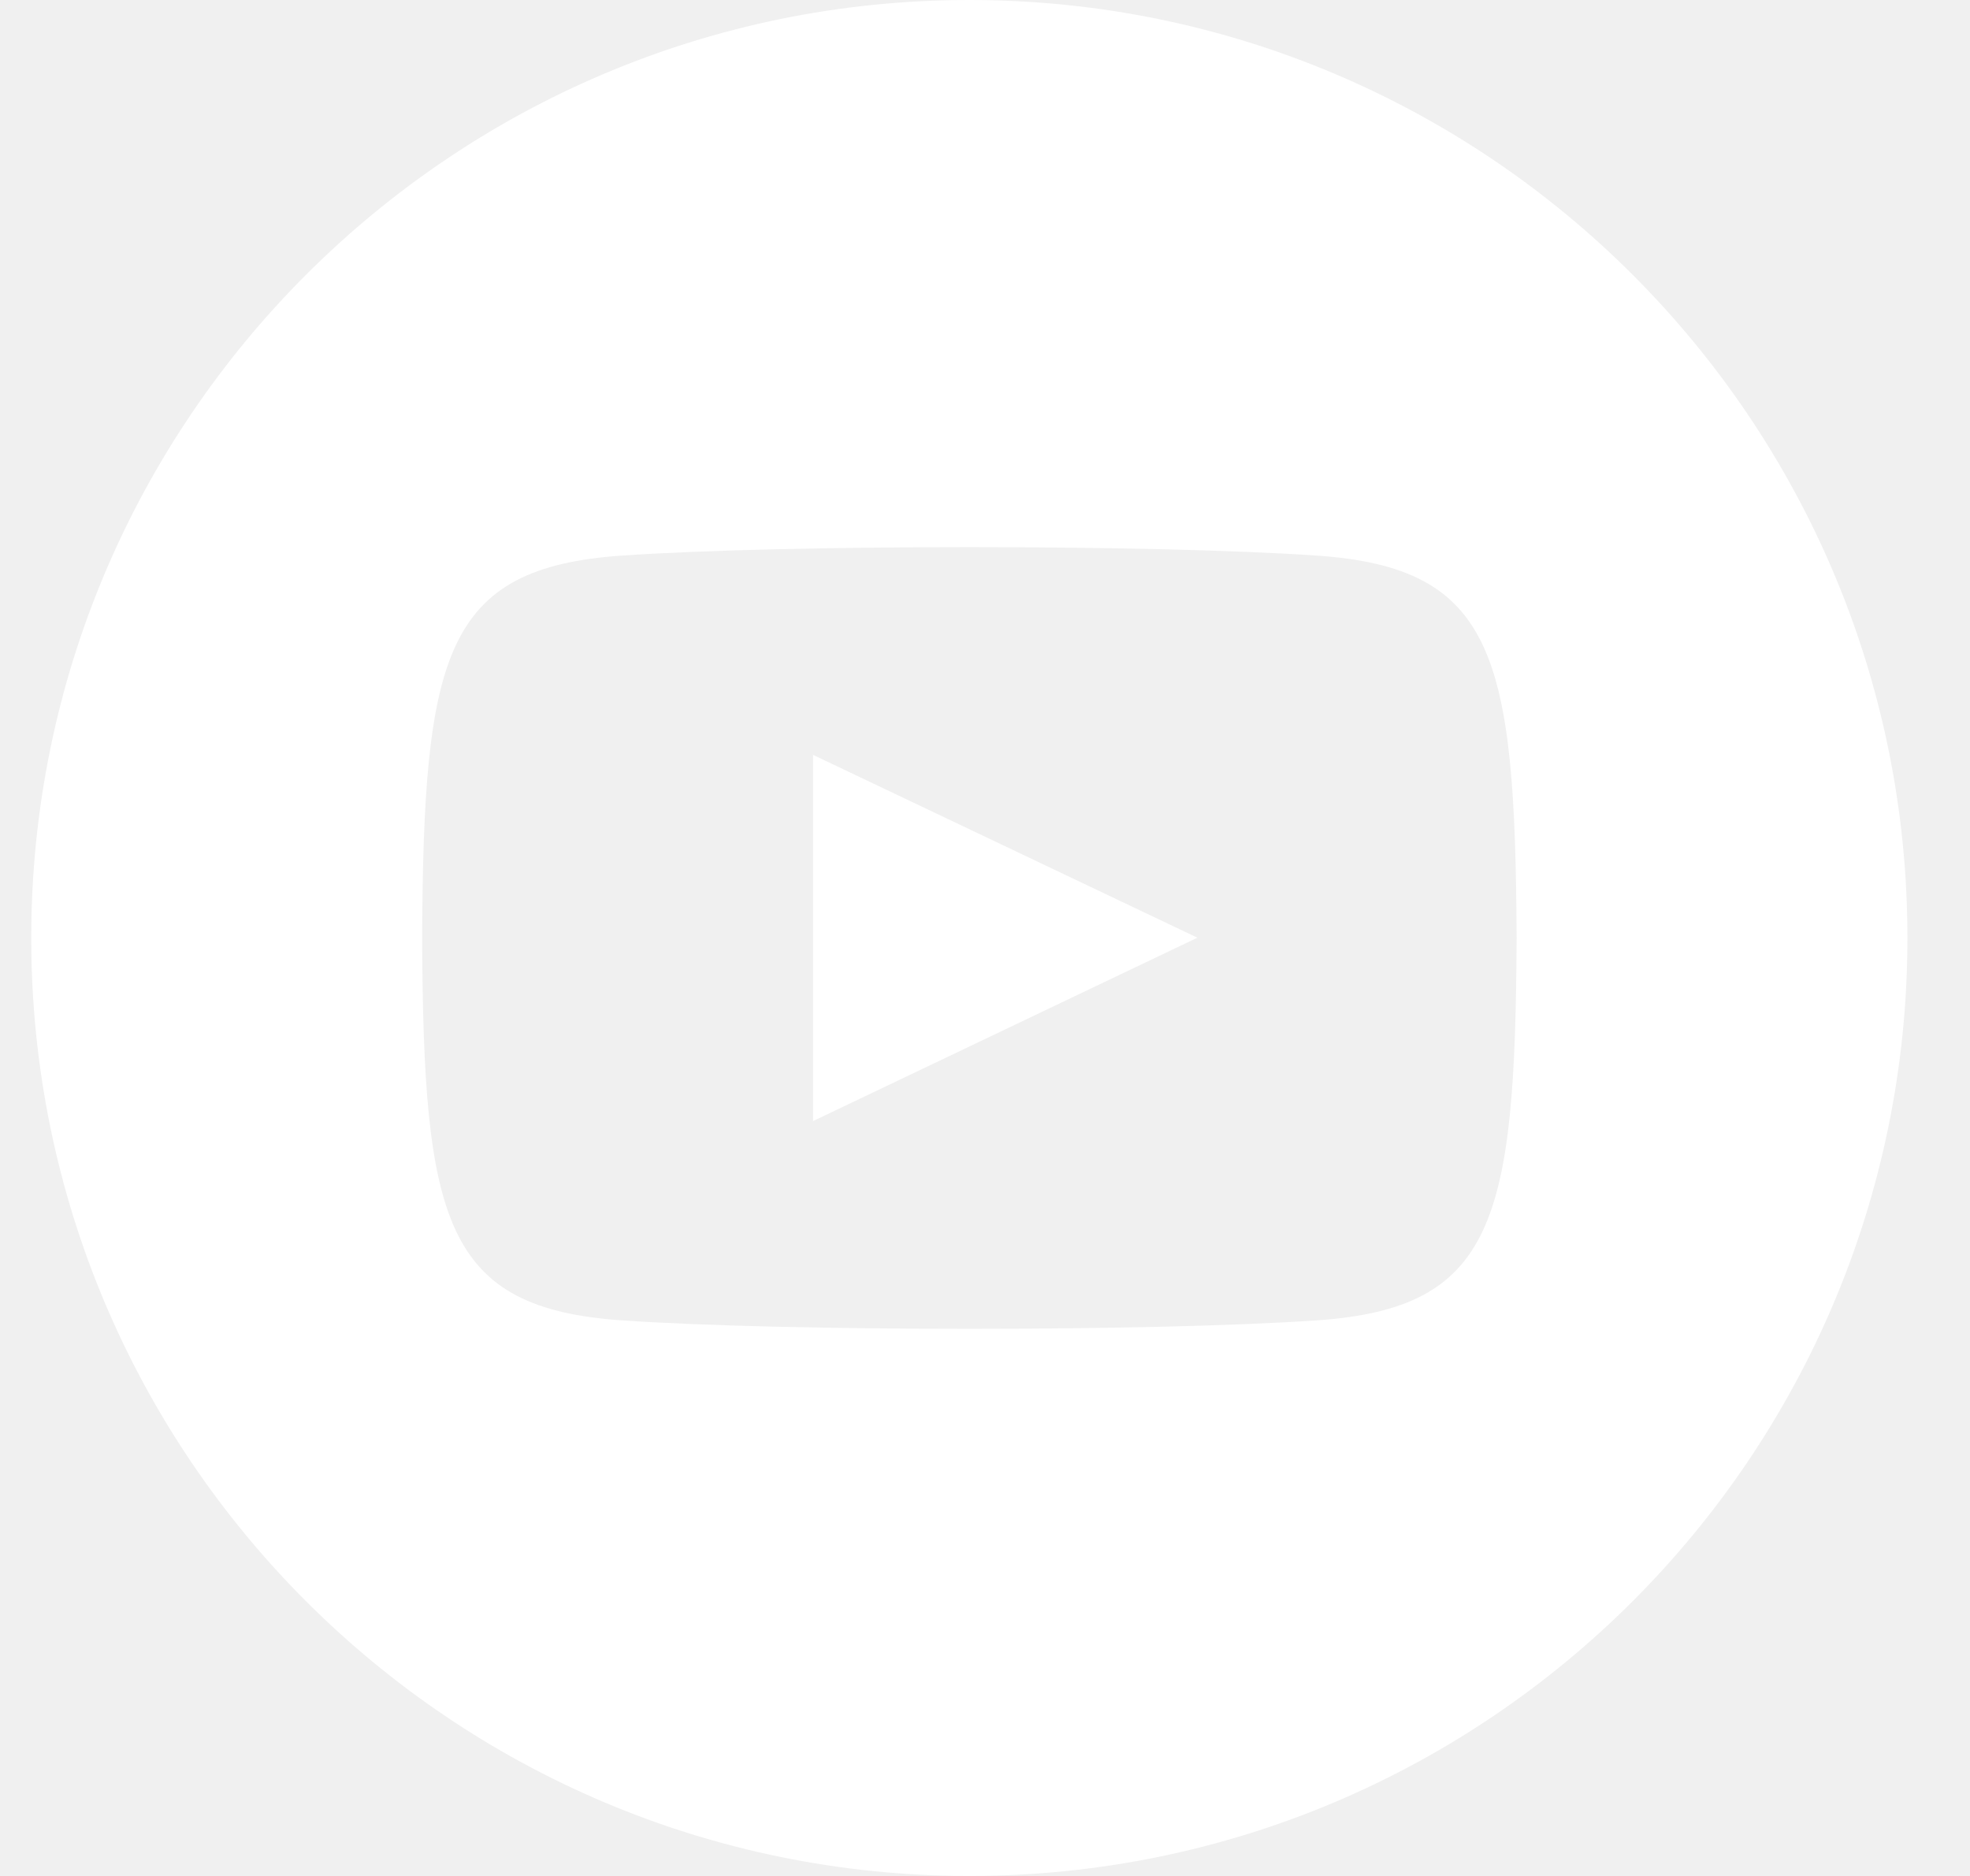
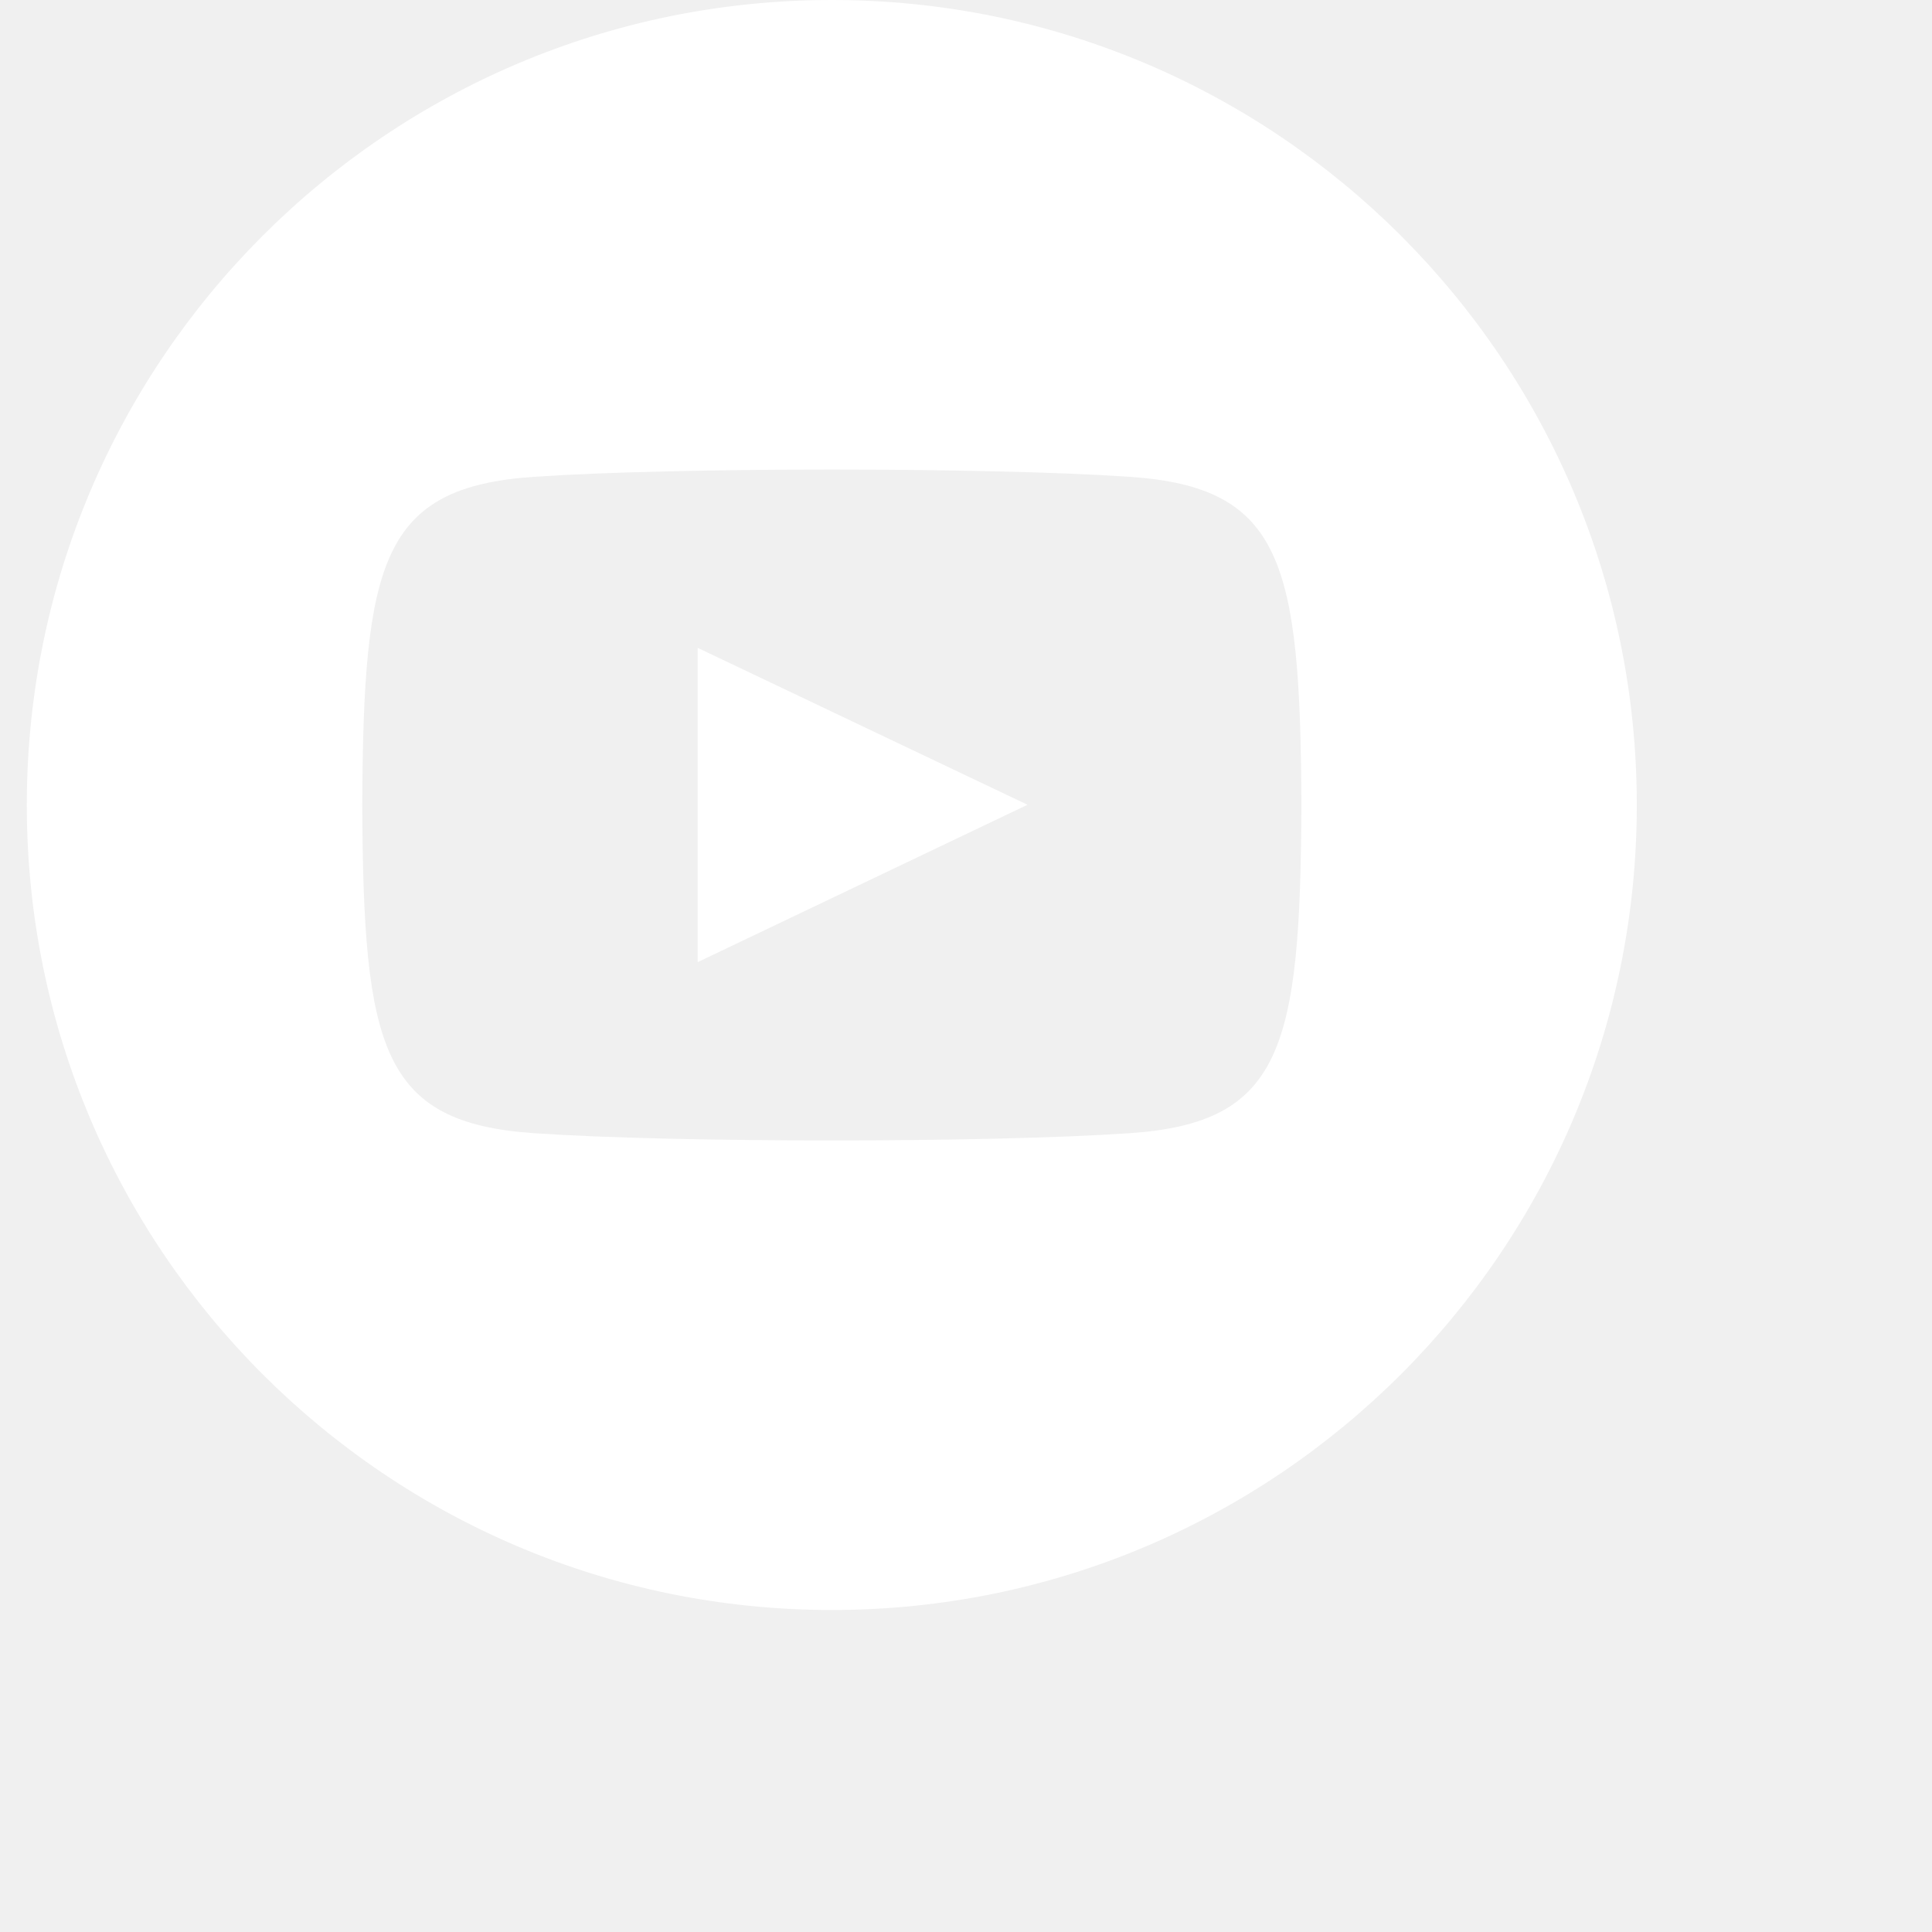
- <svg xmlns="http://www.w3.org/2000/svg" width="21" height="20">
+ <svg xmlns="http://www.w3.org/2000/svg" width="24" height="24">
  <path fill="#FFF" d="M10.333 0c-5.522 0-10 4.478-10 10 0 5.523 4.478 10 10 10 5.523 0 10-4.477 10-10 0-5.522-4.477-10-10-10zm3.701 14.077c-1.752.12-5.653.12-7.402 0C4.735 13.947 4.514 13.018 4.5 10c.014-3.024.237-3.947 2.132-4.077 1.749-.12 5.651-.12 7.402 0 1.898.13 2.118 1.059 2.133 4.077-.015 3.024-.238 3.947-2.133 4.077zM8.667 8.048l4.097 1.949-4.097 1.955V8.048z" />
</svg>
